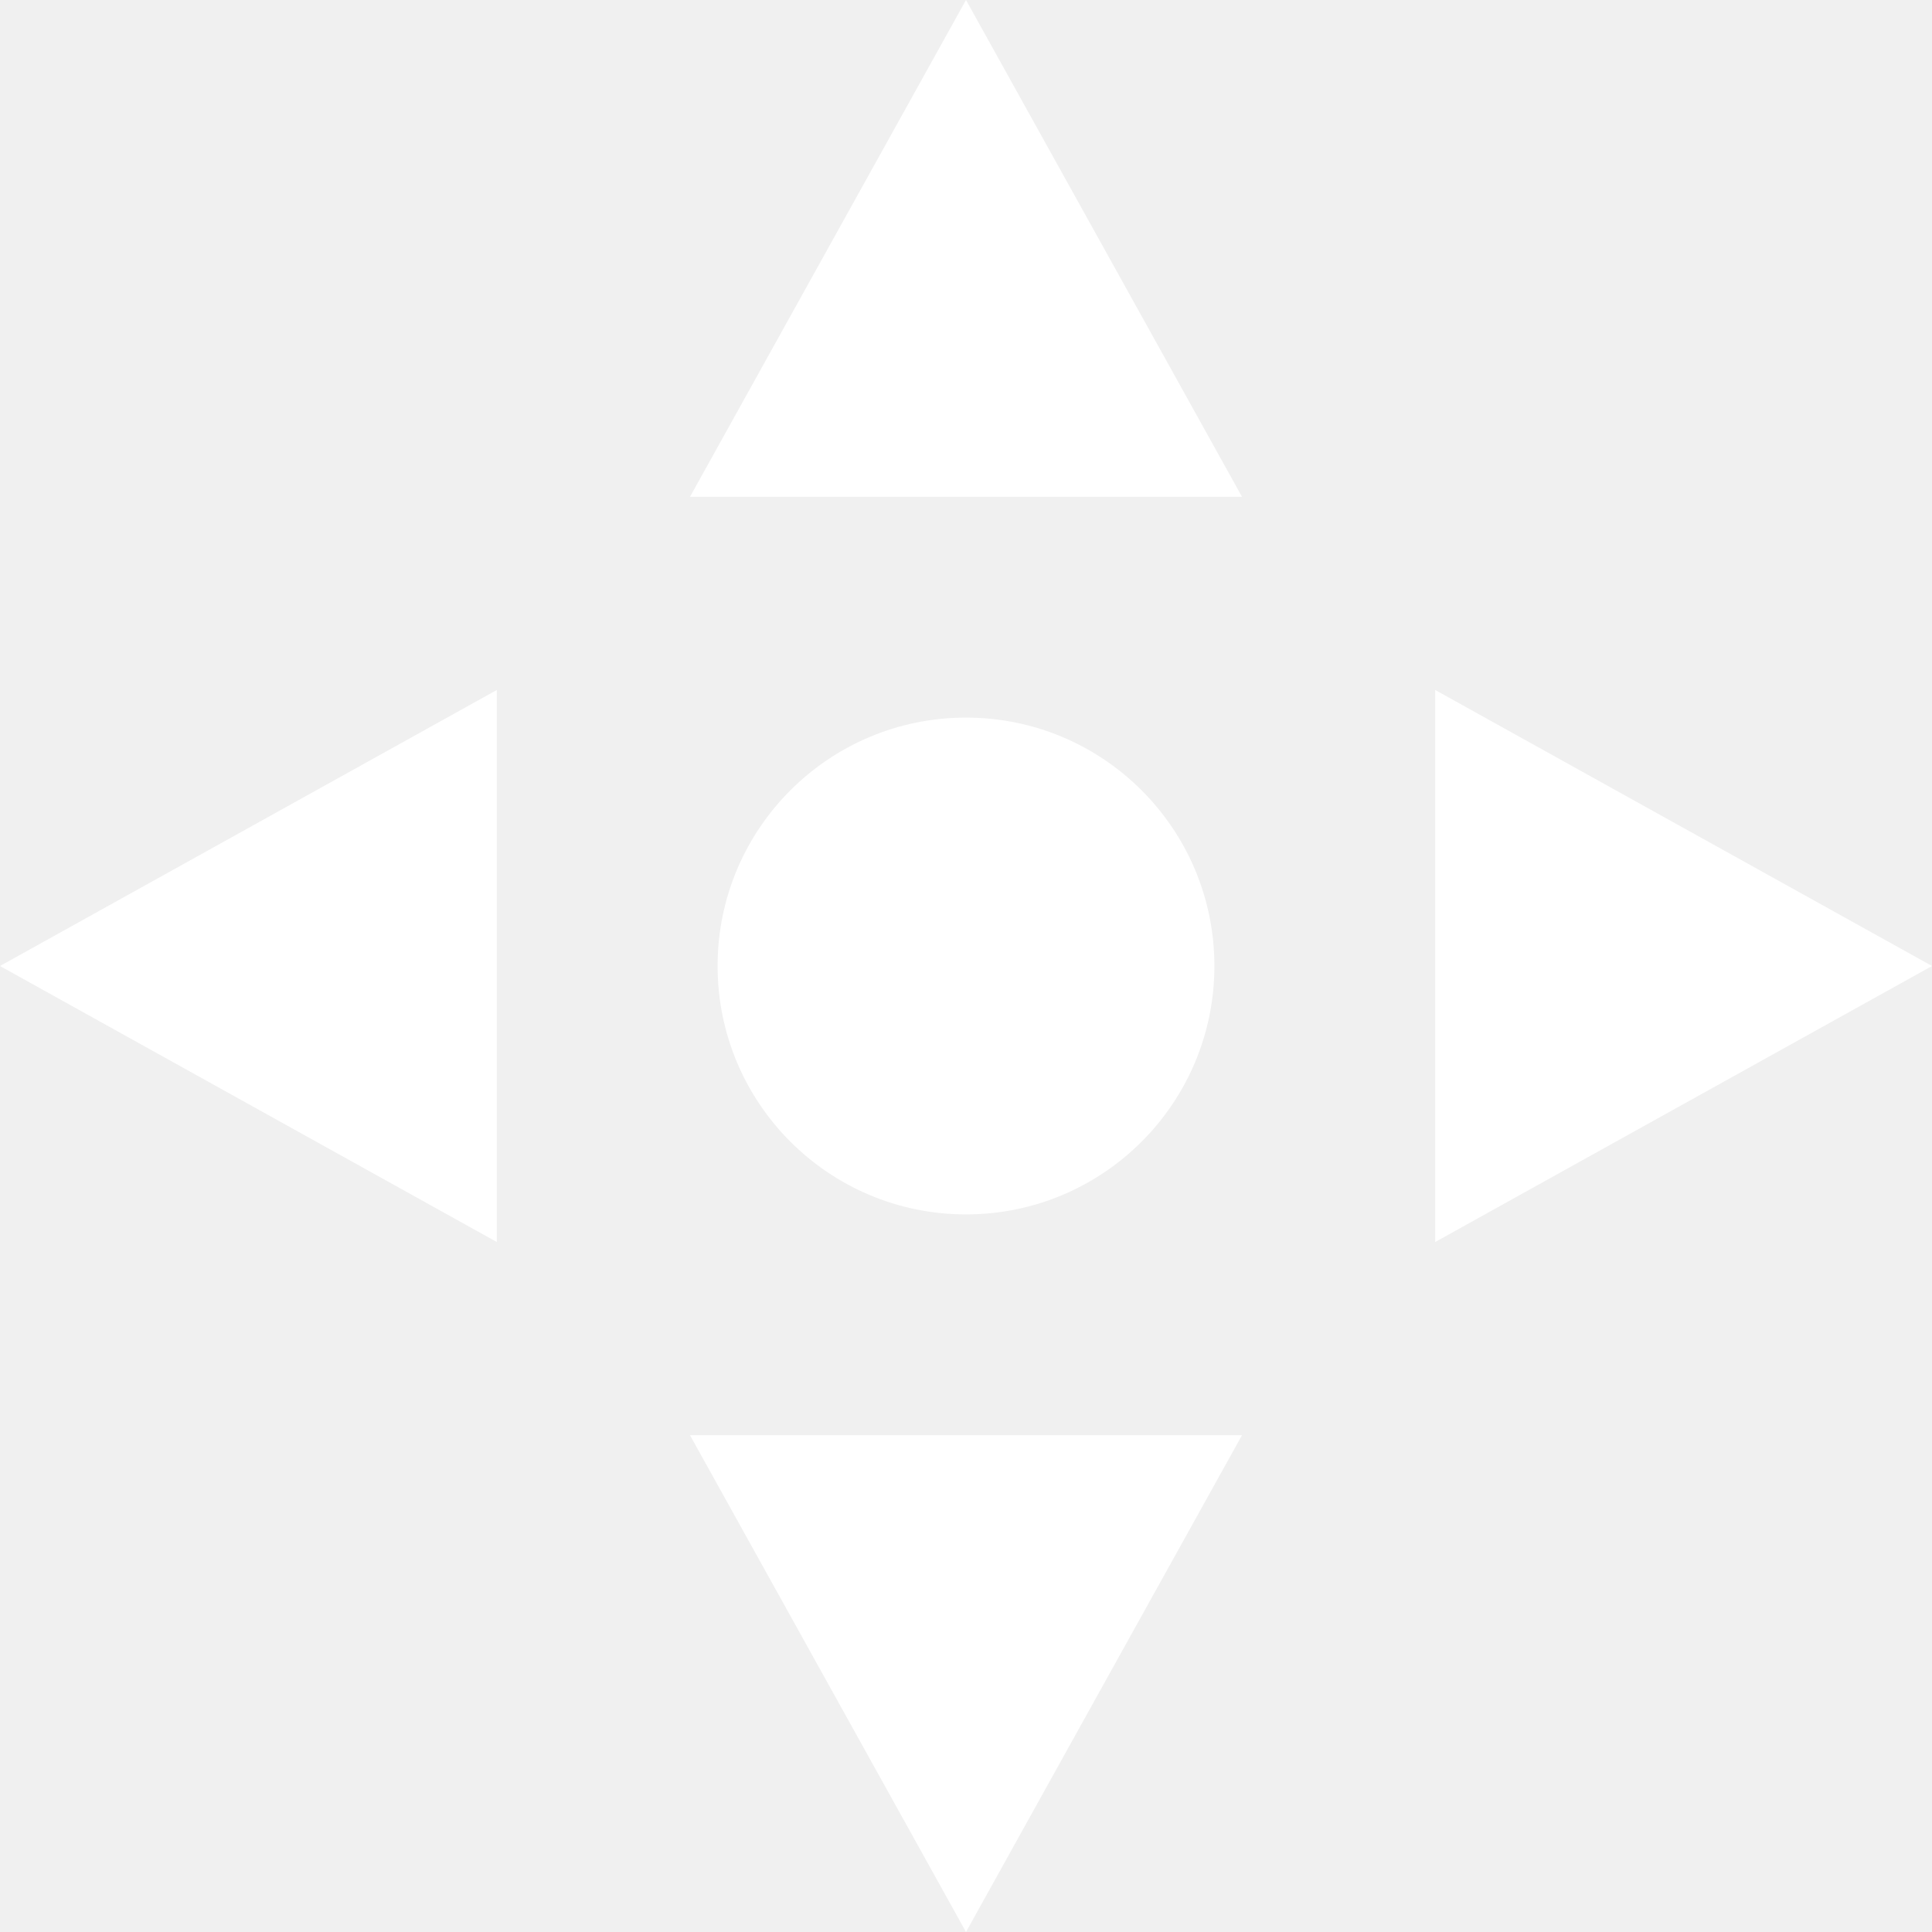
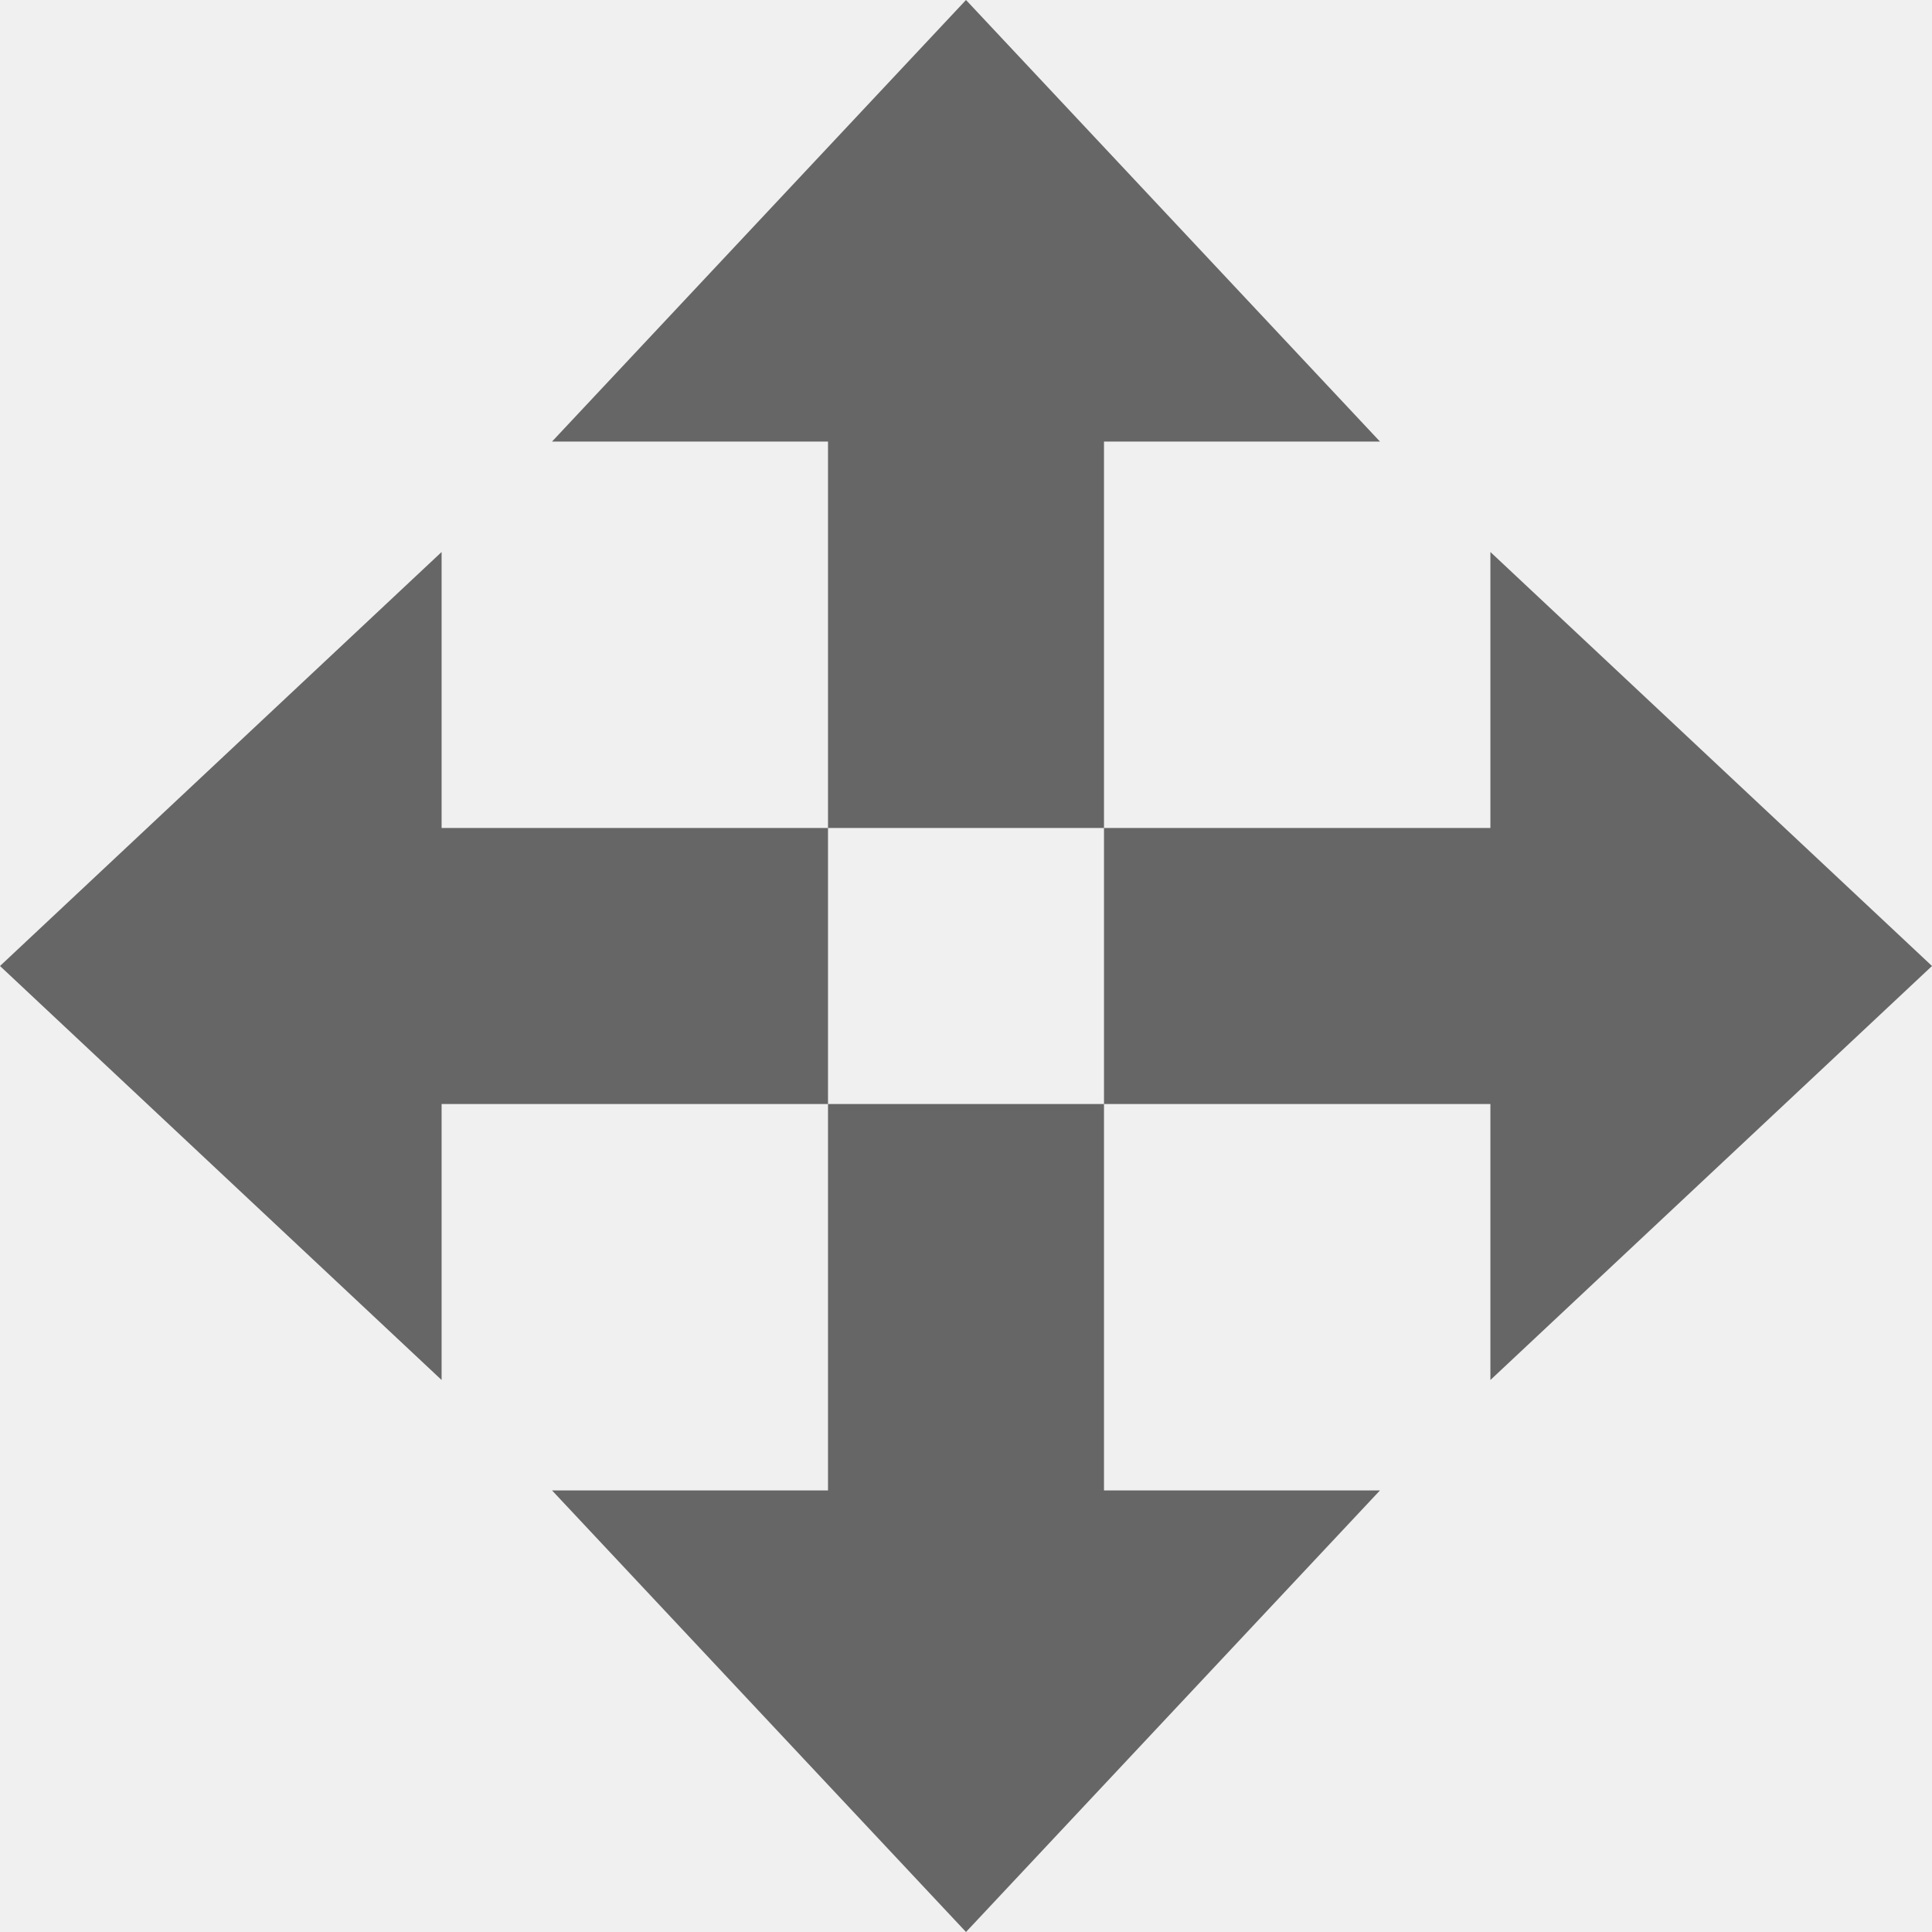
<svg xmlns="http://www.w3.org/2000/svg" width="70" height="70" viewBox="0 0 70 70" fill="none">
-   <g clip-path="url(#clip0_286_160)">
-     <path d="M0 35L18 25V45L0 35Z" fill="white" />
-     <path d="M70 35L52 45L52 25L70 35Z" fill="white" />
-     <path d="M35 70L25 52L45 52L35 70Z" fill="white" />
-     <path d="M35 -4.37114e-07L45 18L25 18L35 -4.37114e-07Z" fill="white" />
-     <circle cx="35" cy="35" r="9" fill="white" />
-   </g>
-   <defs>
-     <clipPath id="clip0_286_160">
-       <rect width="70" height="70" fill="white" />
-     </clipPath>
-   </defs>
+   <path fill-rule="evenodd" clip-rule="evenodd" d="M50 16L35 0L20 16L30 16L30 30H16V20L0 35L16 50V40H30V54H20L35 70L50 54H40V40H54V50L70 35L54 20V30H40V16H50ZM40 30V40H30V30H40Z" fill="#666666" />
</svg>
